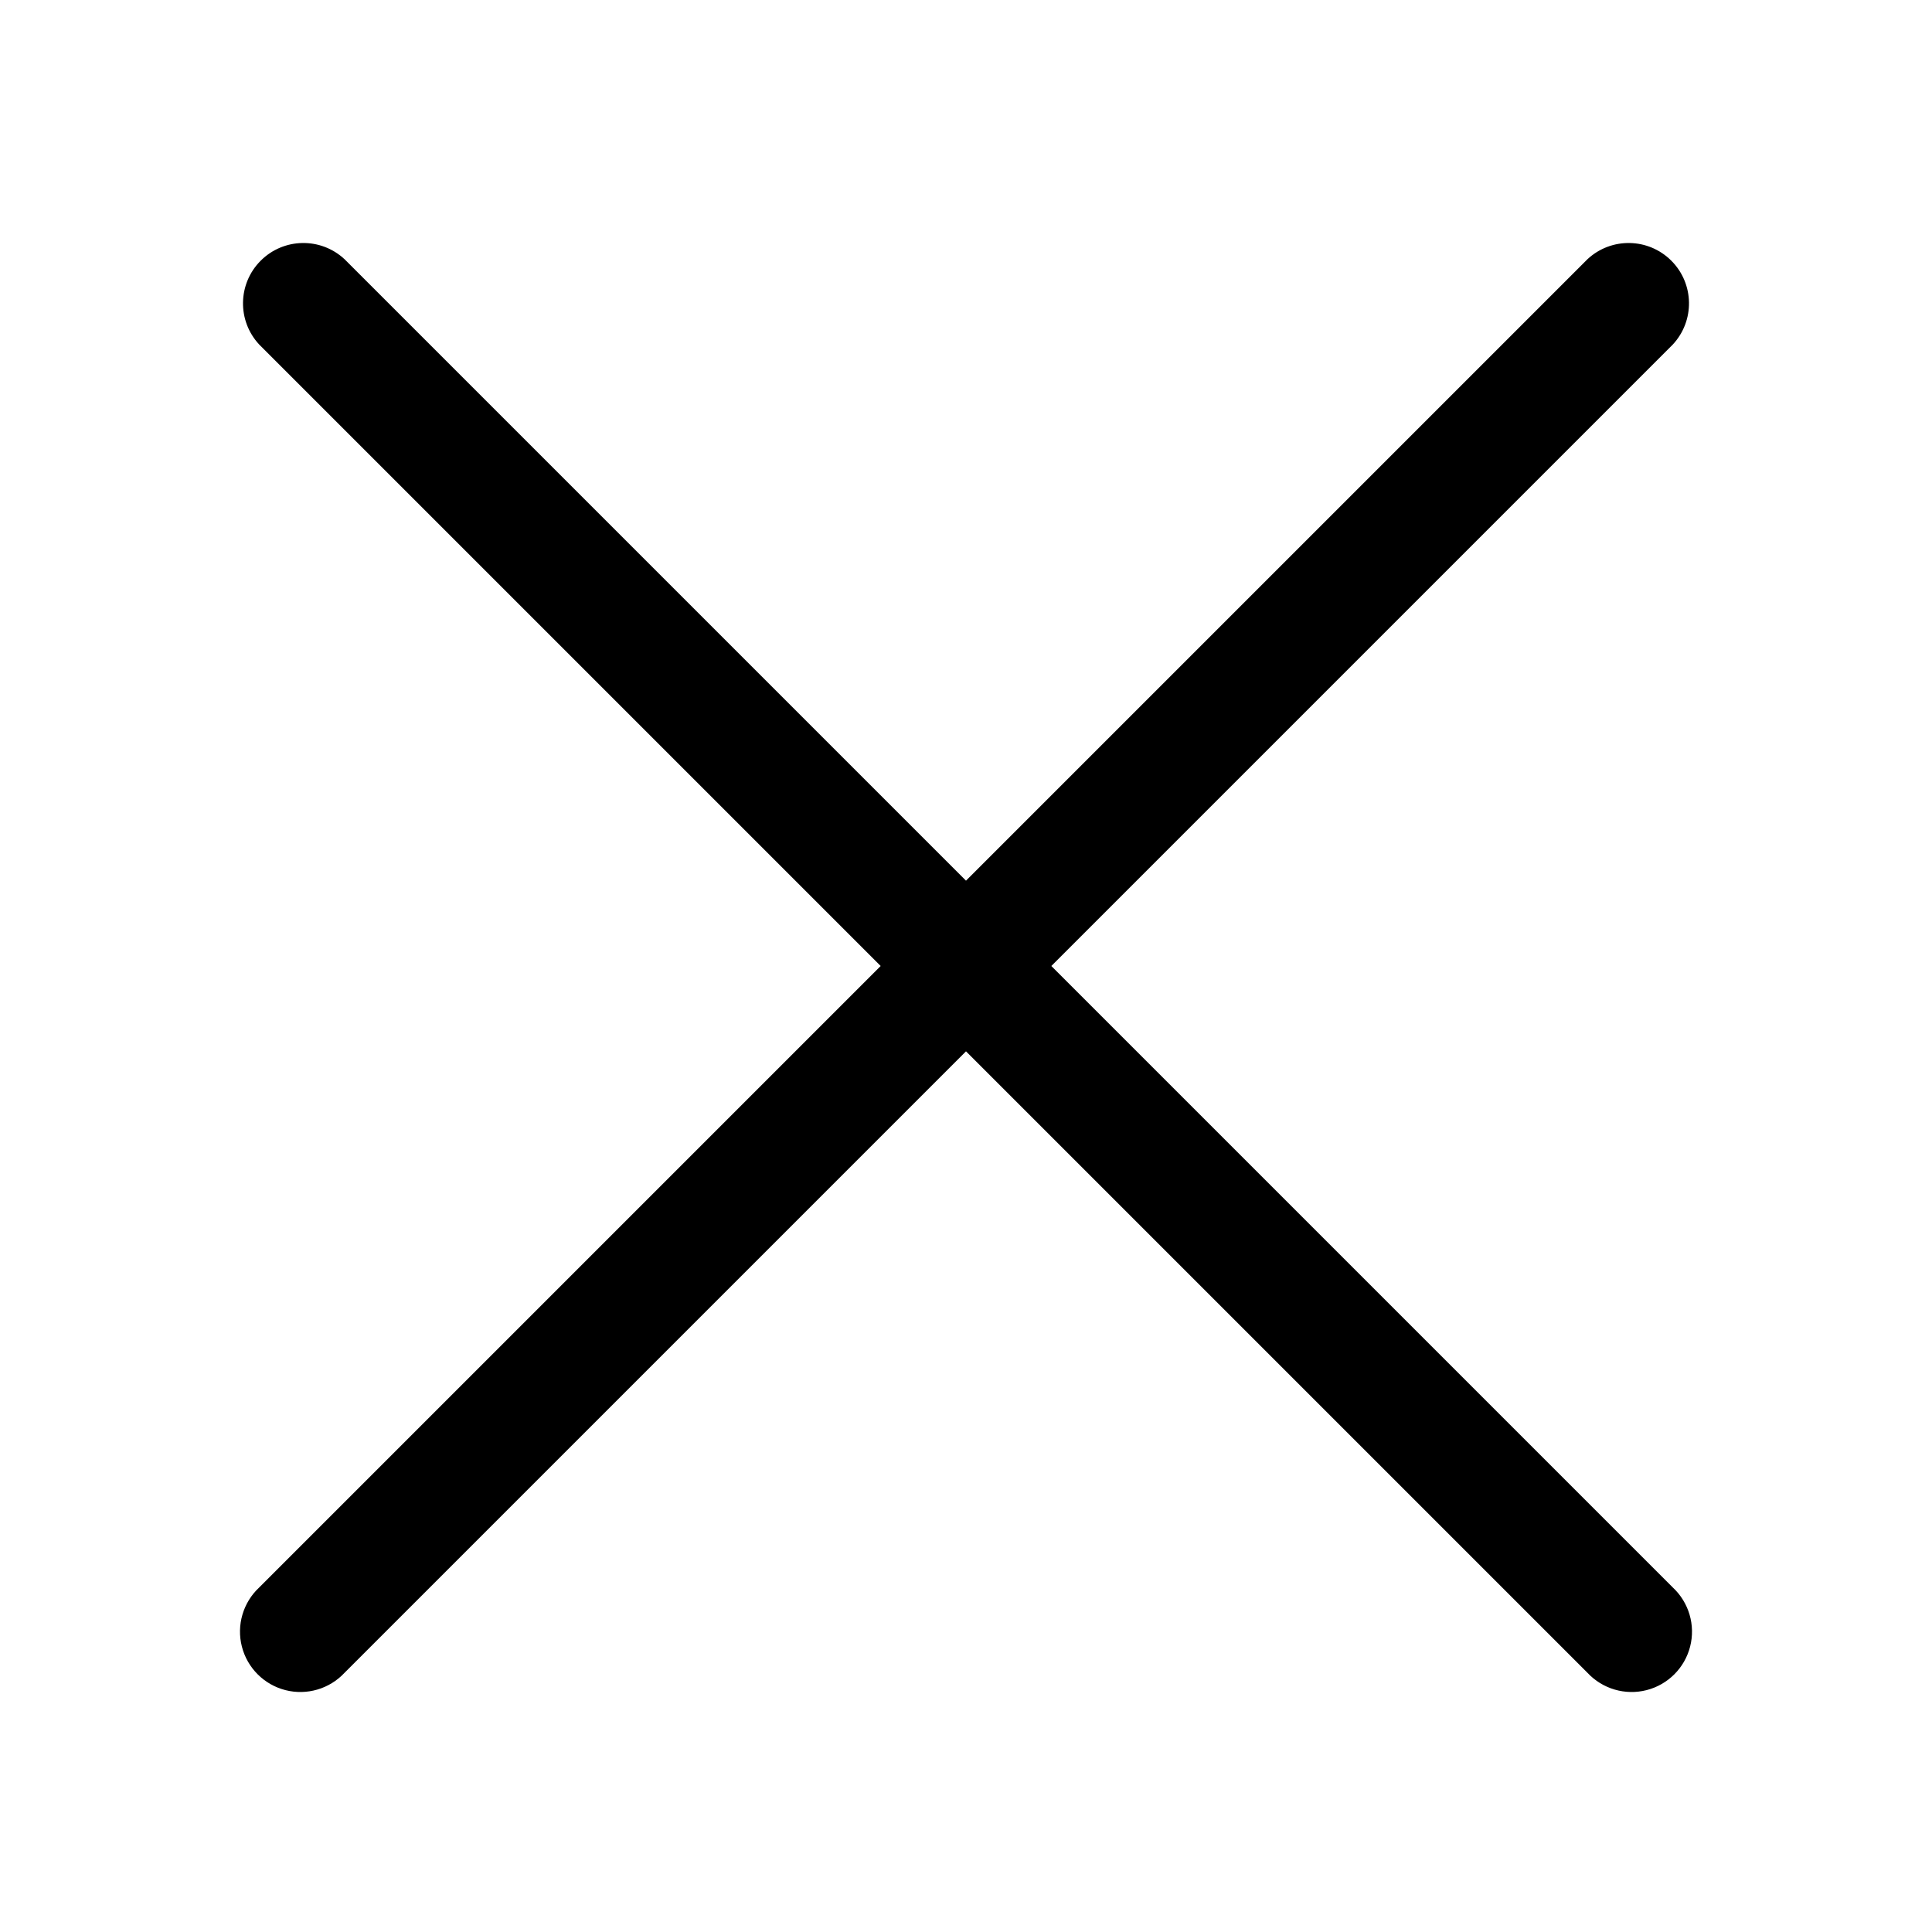
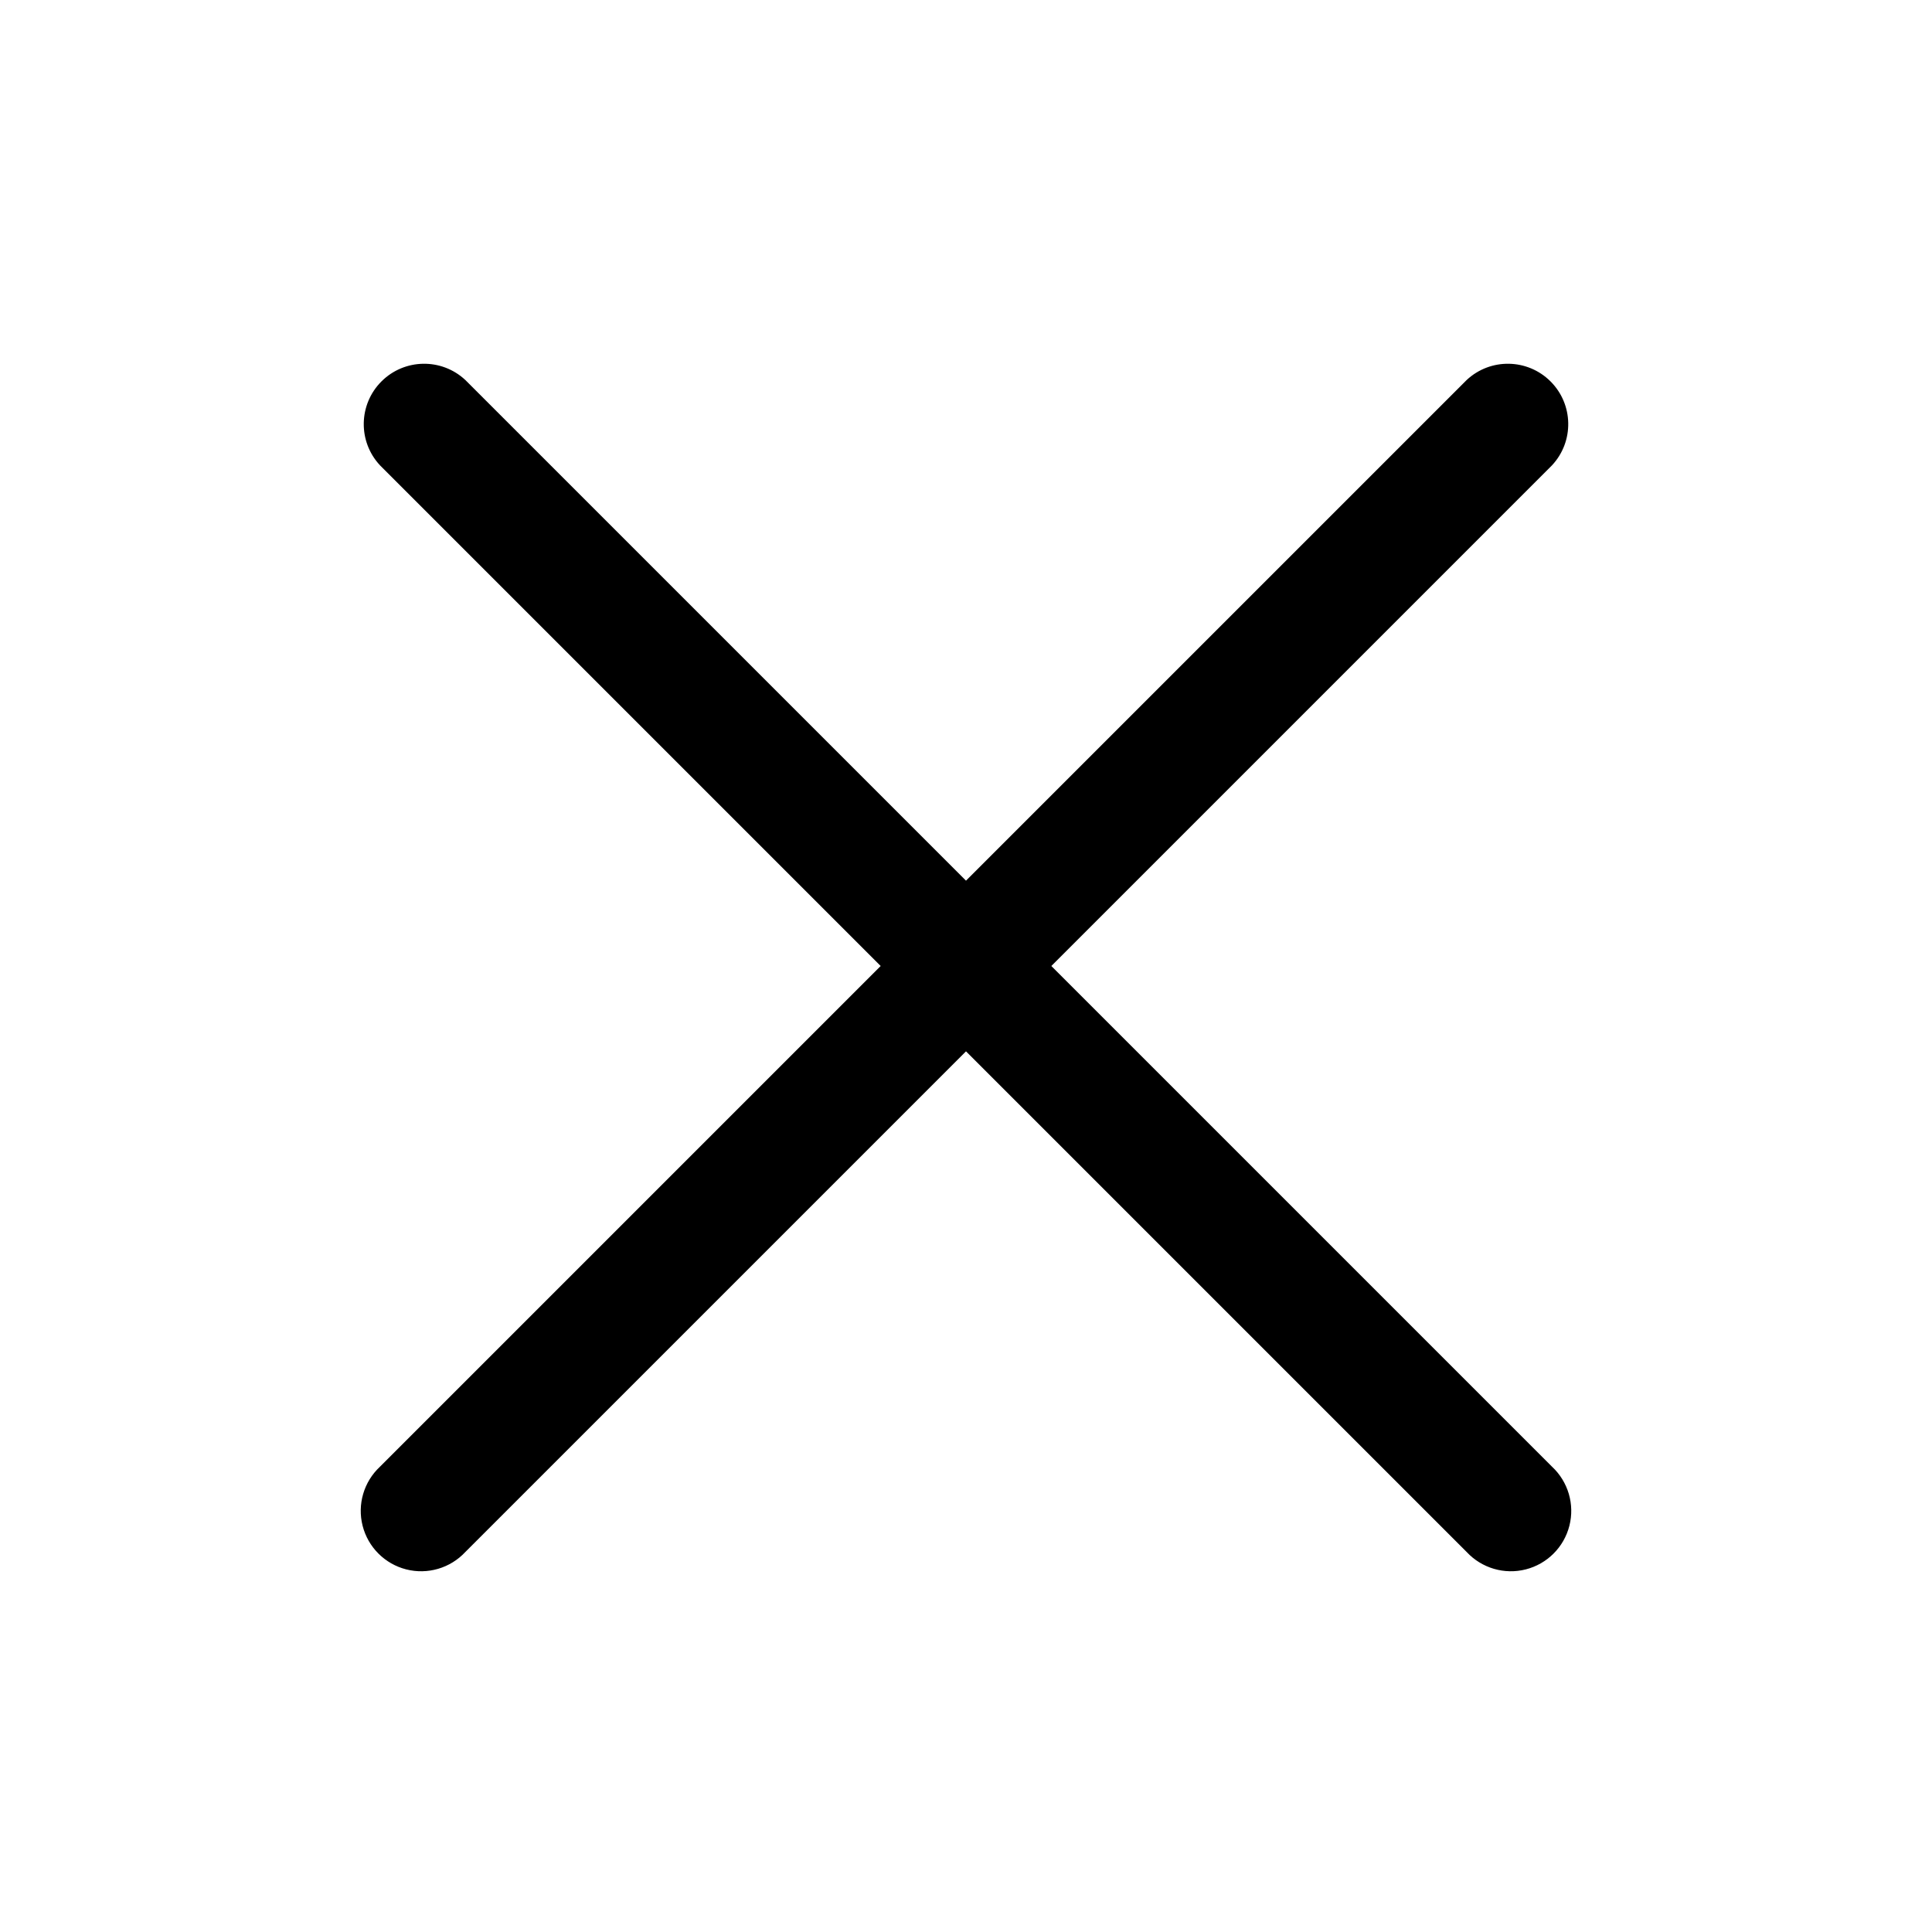
<svg xmlns="http://www.w3.org/2000/svg" width="24" height="24" fill="currentColor" viewBox="0 0 24 24">
-   <path fill-rule="evenodd" d="M4.28 3.22a.75.75 0 0 0-1.06 1.06L10.94 12l-7.72 7.72a.75.75 0 1 0 1.06 1.06L12 13.06l7.72 7.72a.75.75 0 1 0 1.06-1.06L13.06 12l7.72-7.72a.75.75 0 0 0-1.06-1.06L12 10.94 4.28 3.22Z" clip-rule="evenodd" />
+   <path fill-rule="evenodd" d="M5.78 4.72a.75.75 0 0 0-1.06 1.06L10.94 12l-6.22 6.22a.75.75 0 1 0 1.06 1.06L12 13.06l6.22 6.22a.75.75 0 1 0 1.06-1.06L13.06 12l6.22-6.22a.75.75 0 0 0-1.06-1.06L12 10.94 5.78 4.72Z" clip-rule="evenodd" />
</svg>
